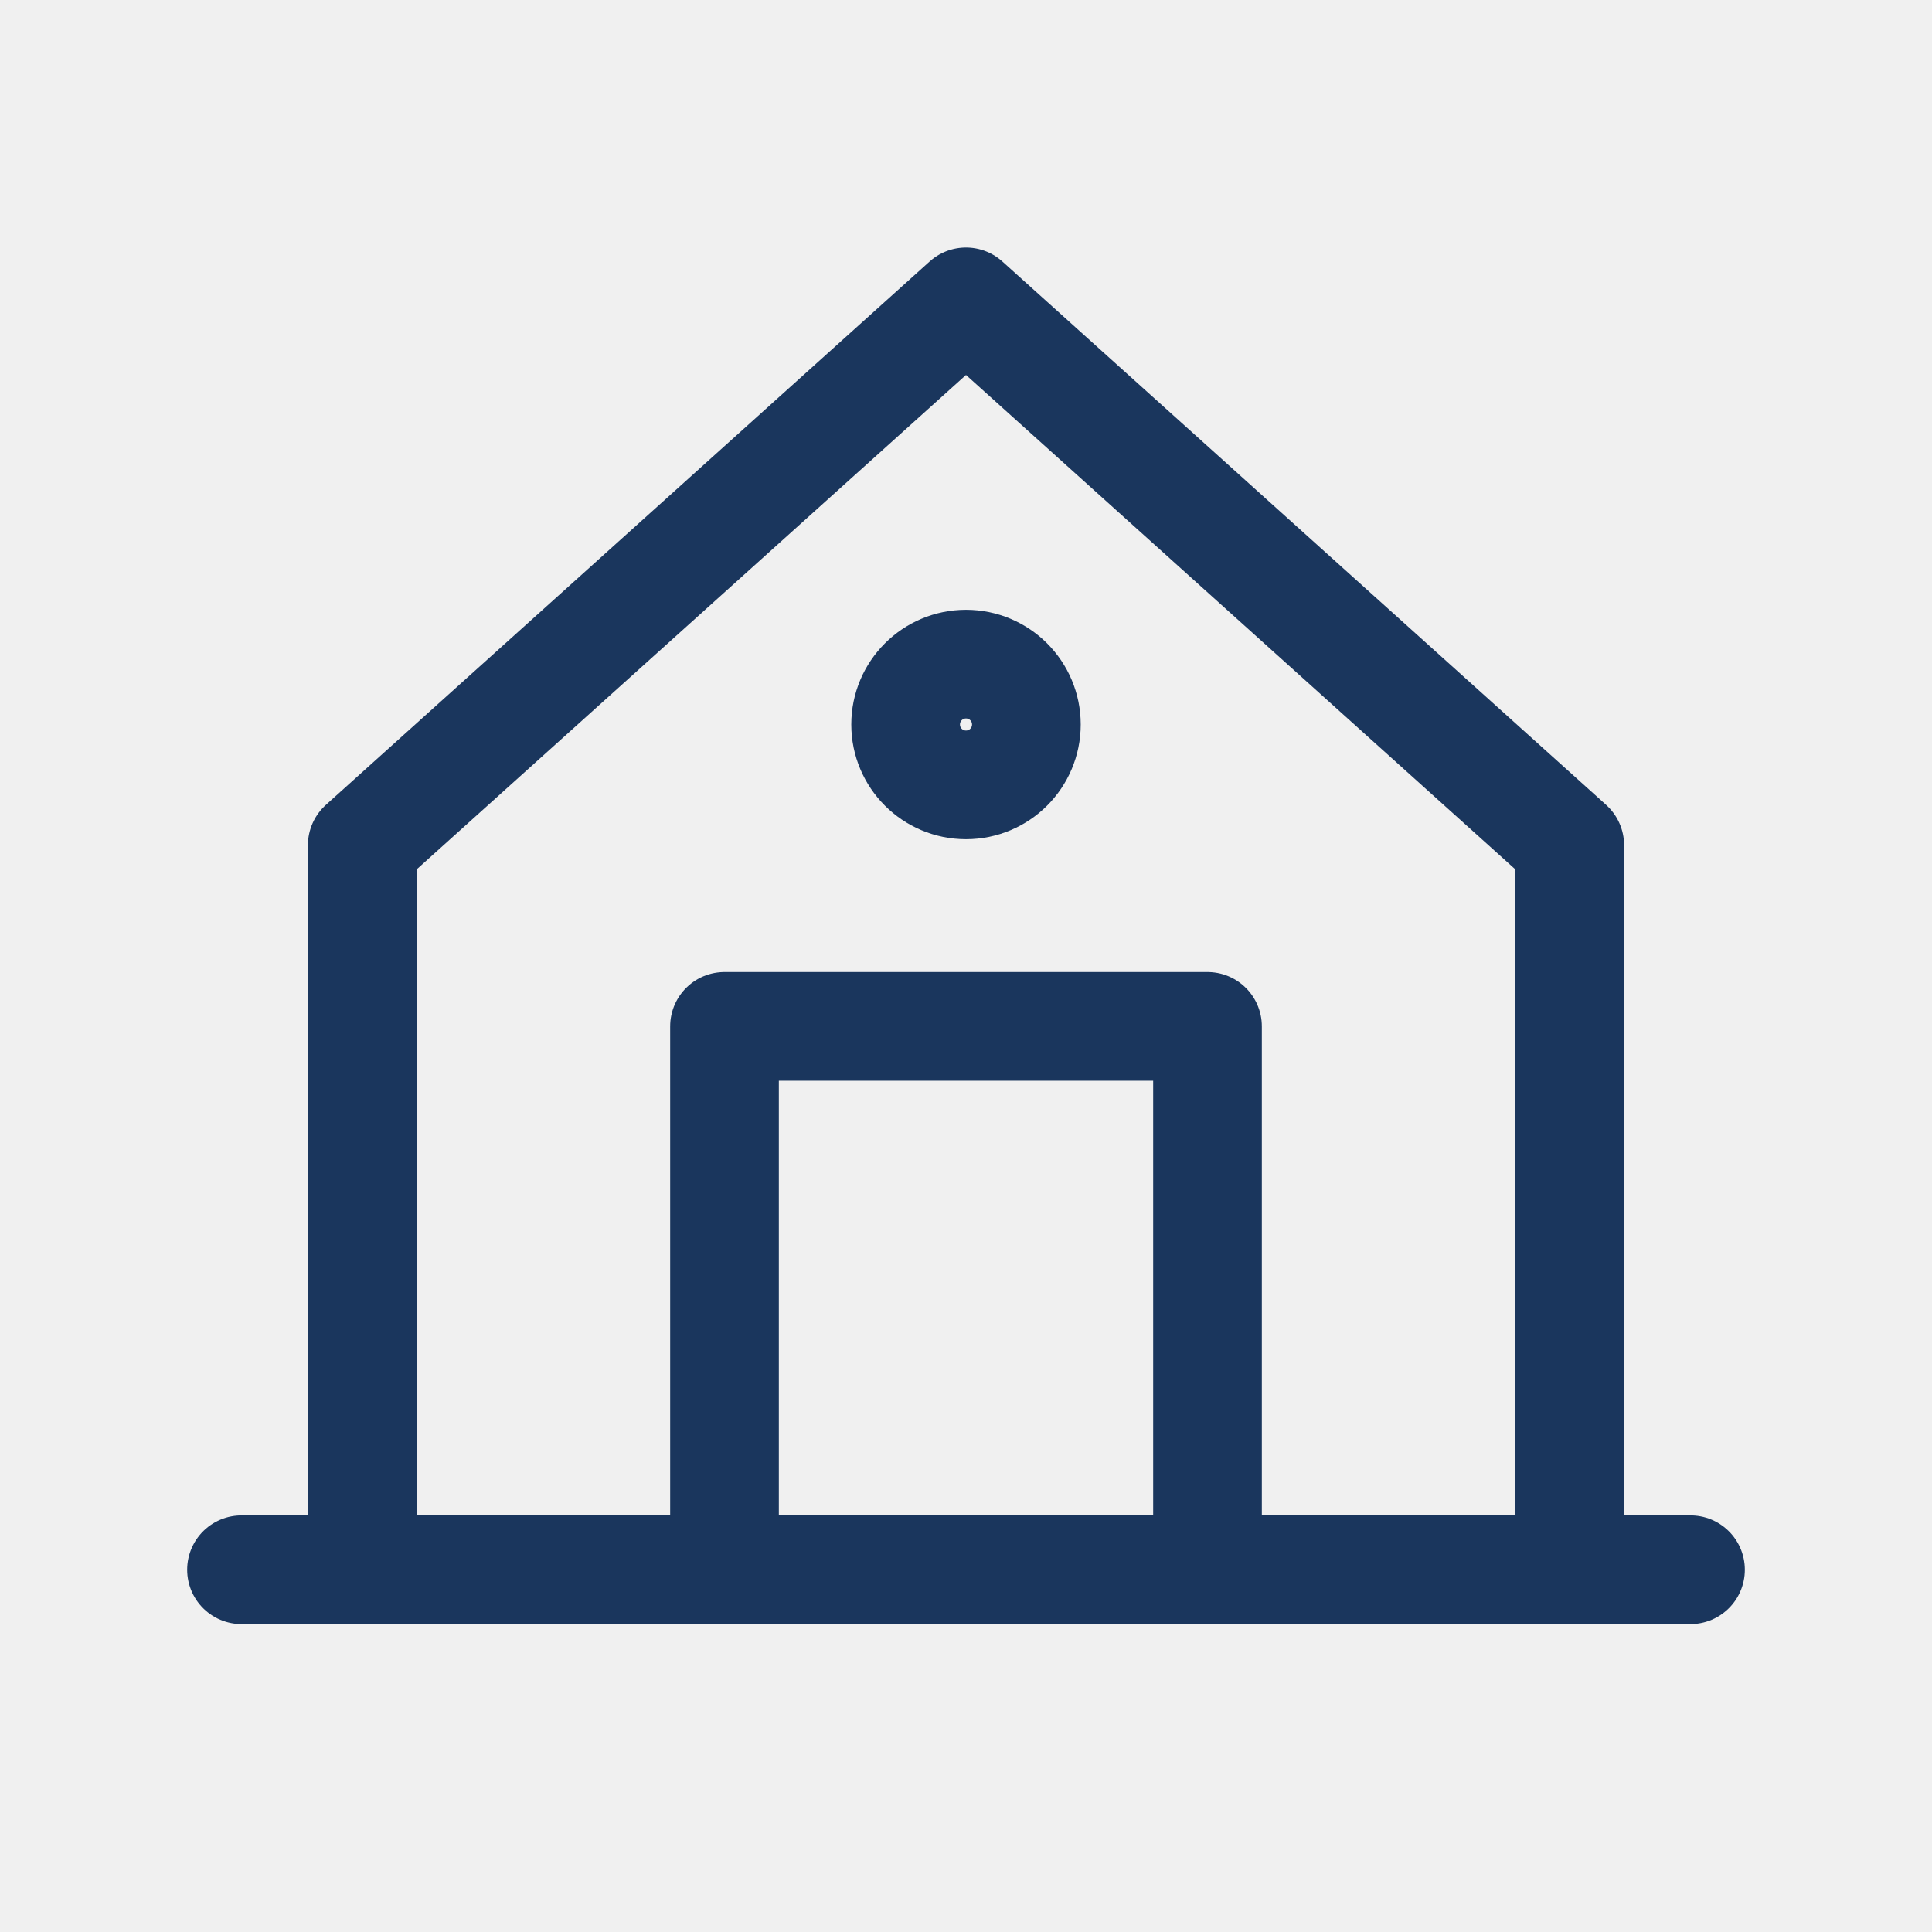
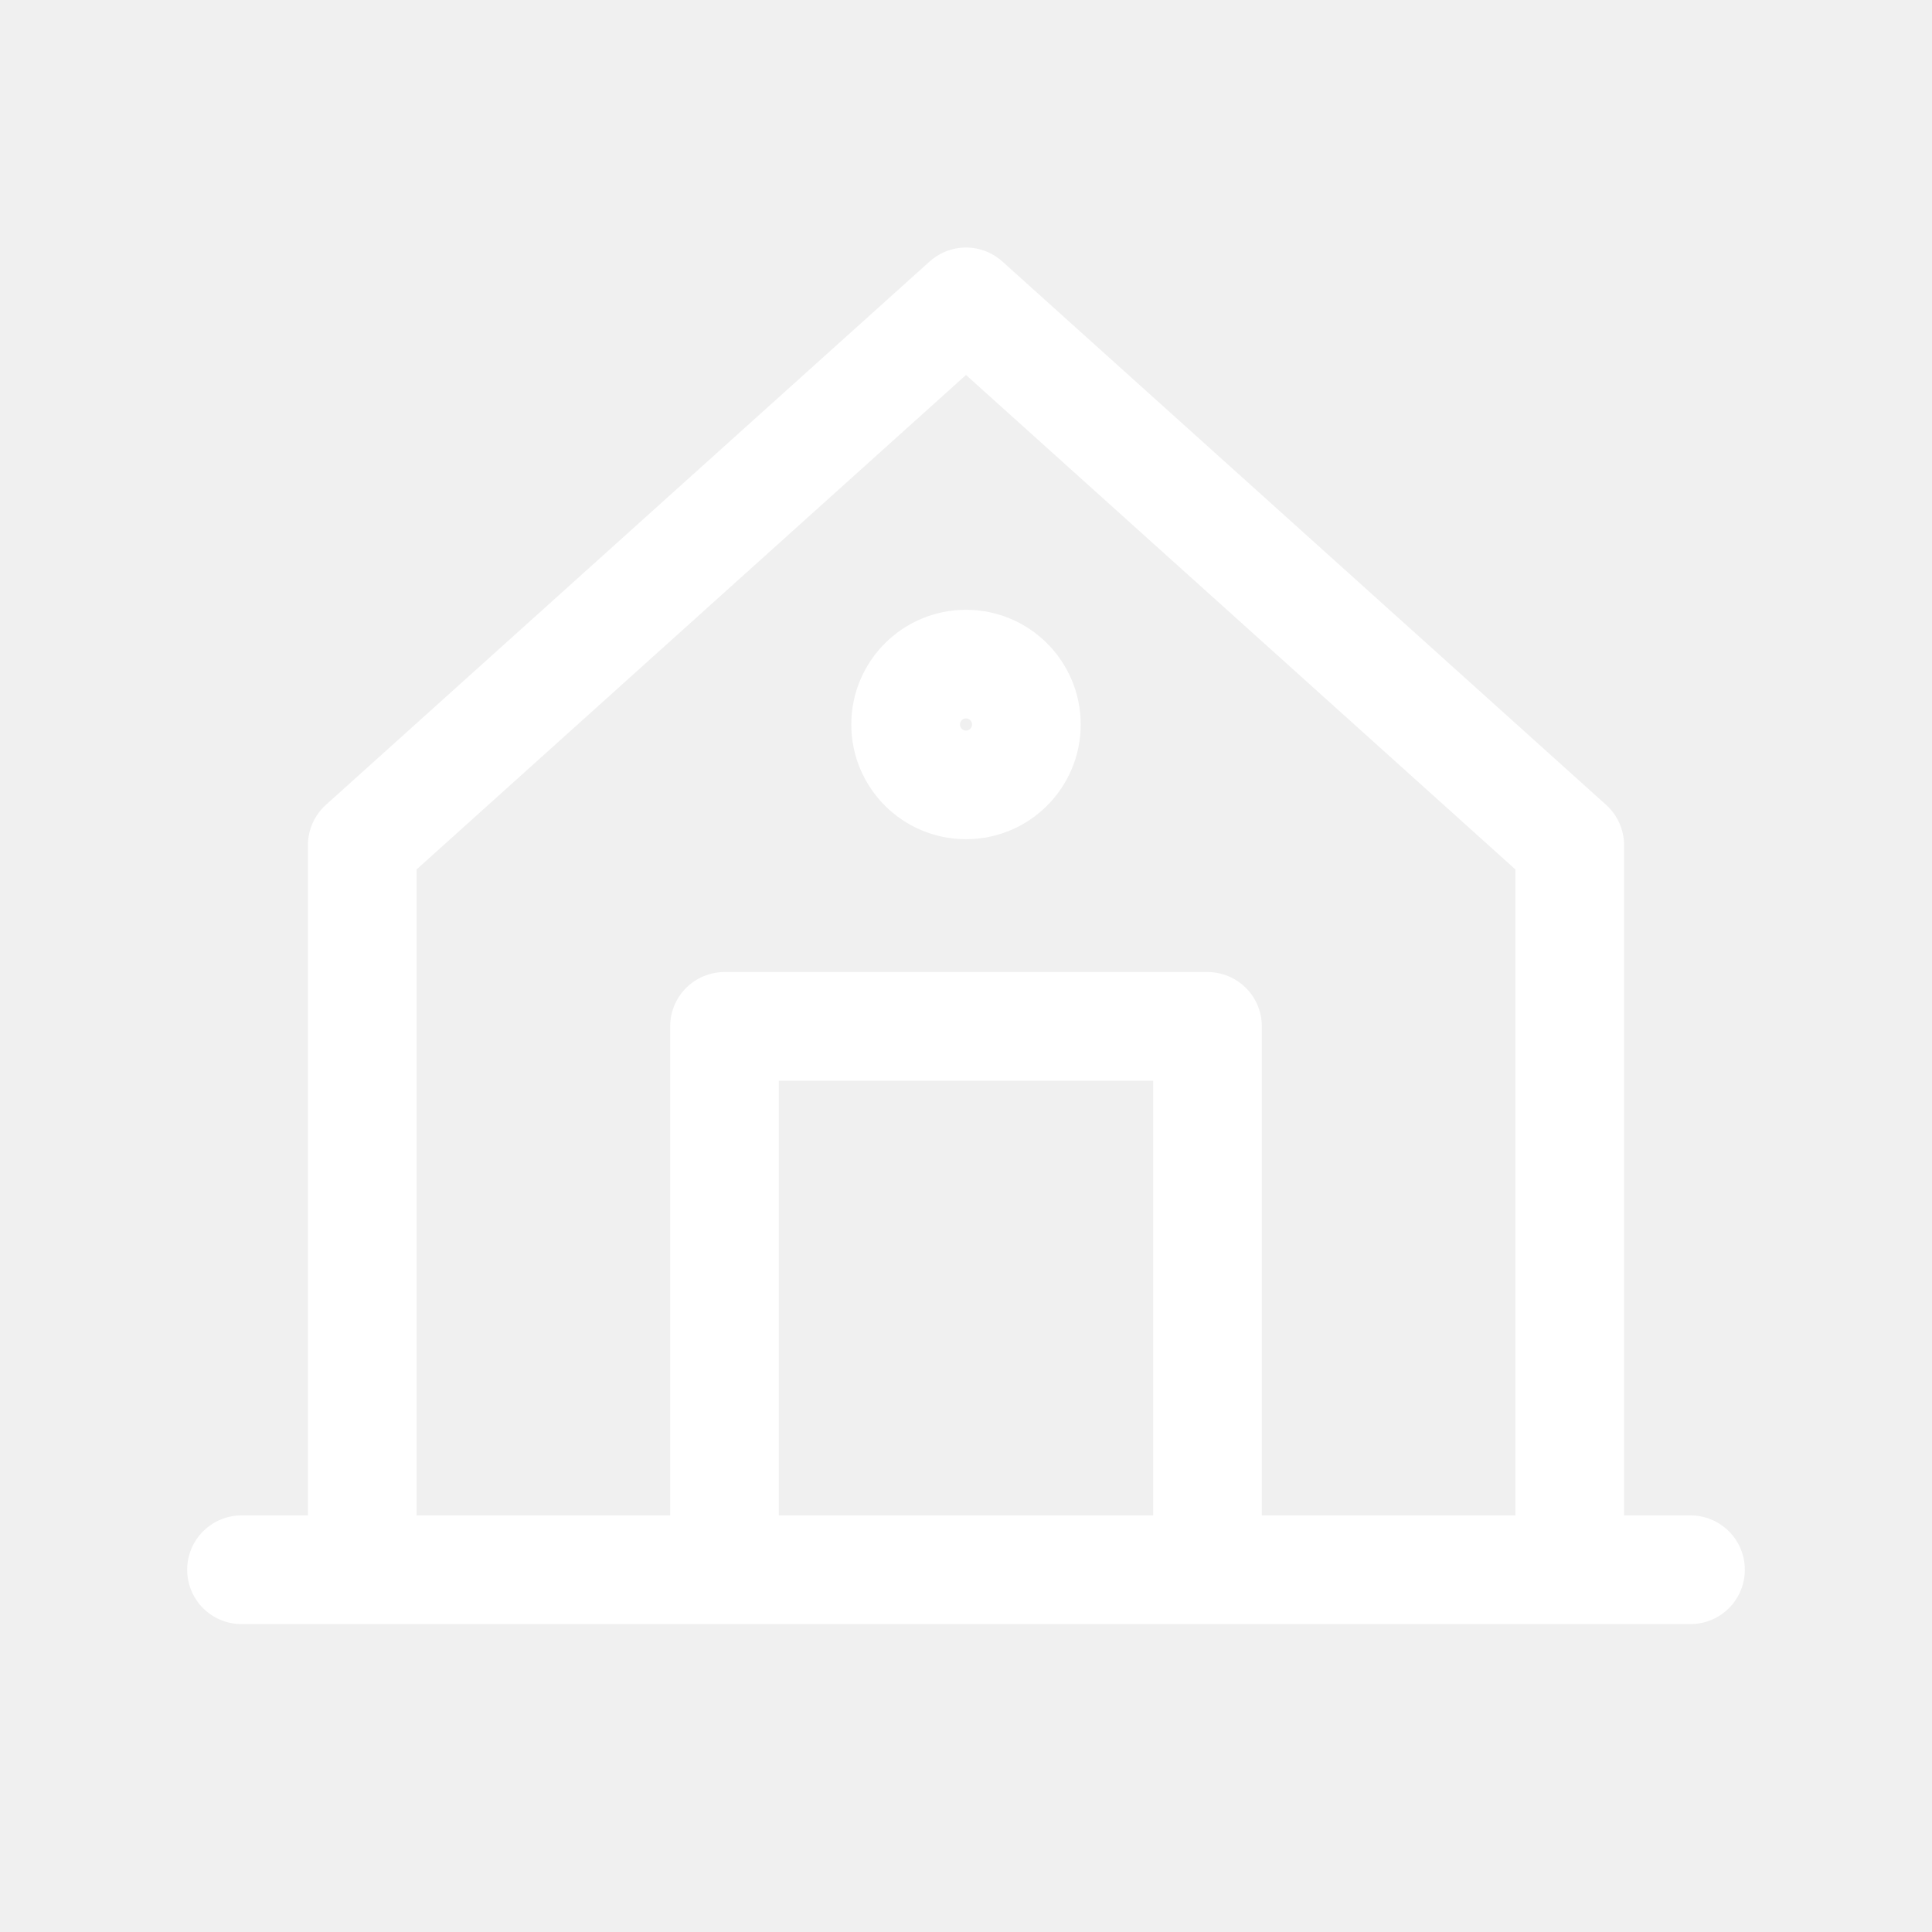
- <svg xmlns="http://www.w3.org/2000/svg" viewBox="0 0 32 32" fill="none" stroke="#1A365D" stroke-width="1.8" stroke-linecap="round" stroke-linejoin="round">
+ <svg xmlns="http://www.w3.org/2000/svg" viewBox="0 0 32 32" fill="none" stroke="#FFFFFF" stroke-width="1.8" stroke-linecap="round" stroke-linejoin="round">
  <path d="M4 26h24M6 26V14l10-9 10 9v12M12 26v-9h8v9" />
  <circle cx="16" cy="12" r="1" />
</svg>
